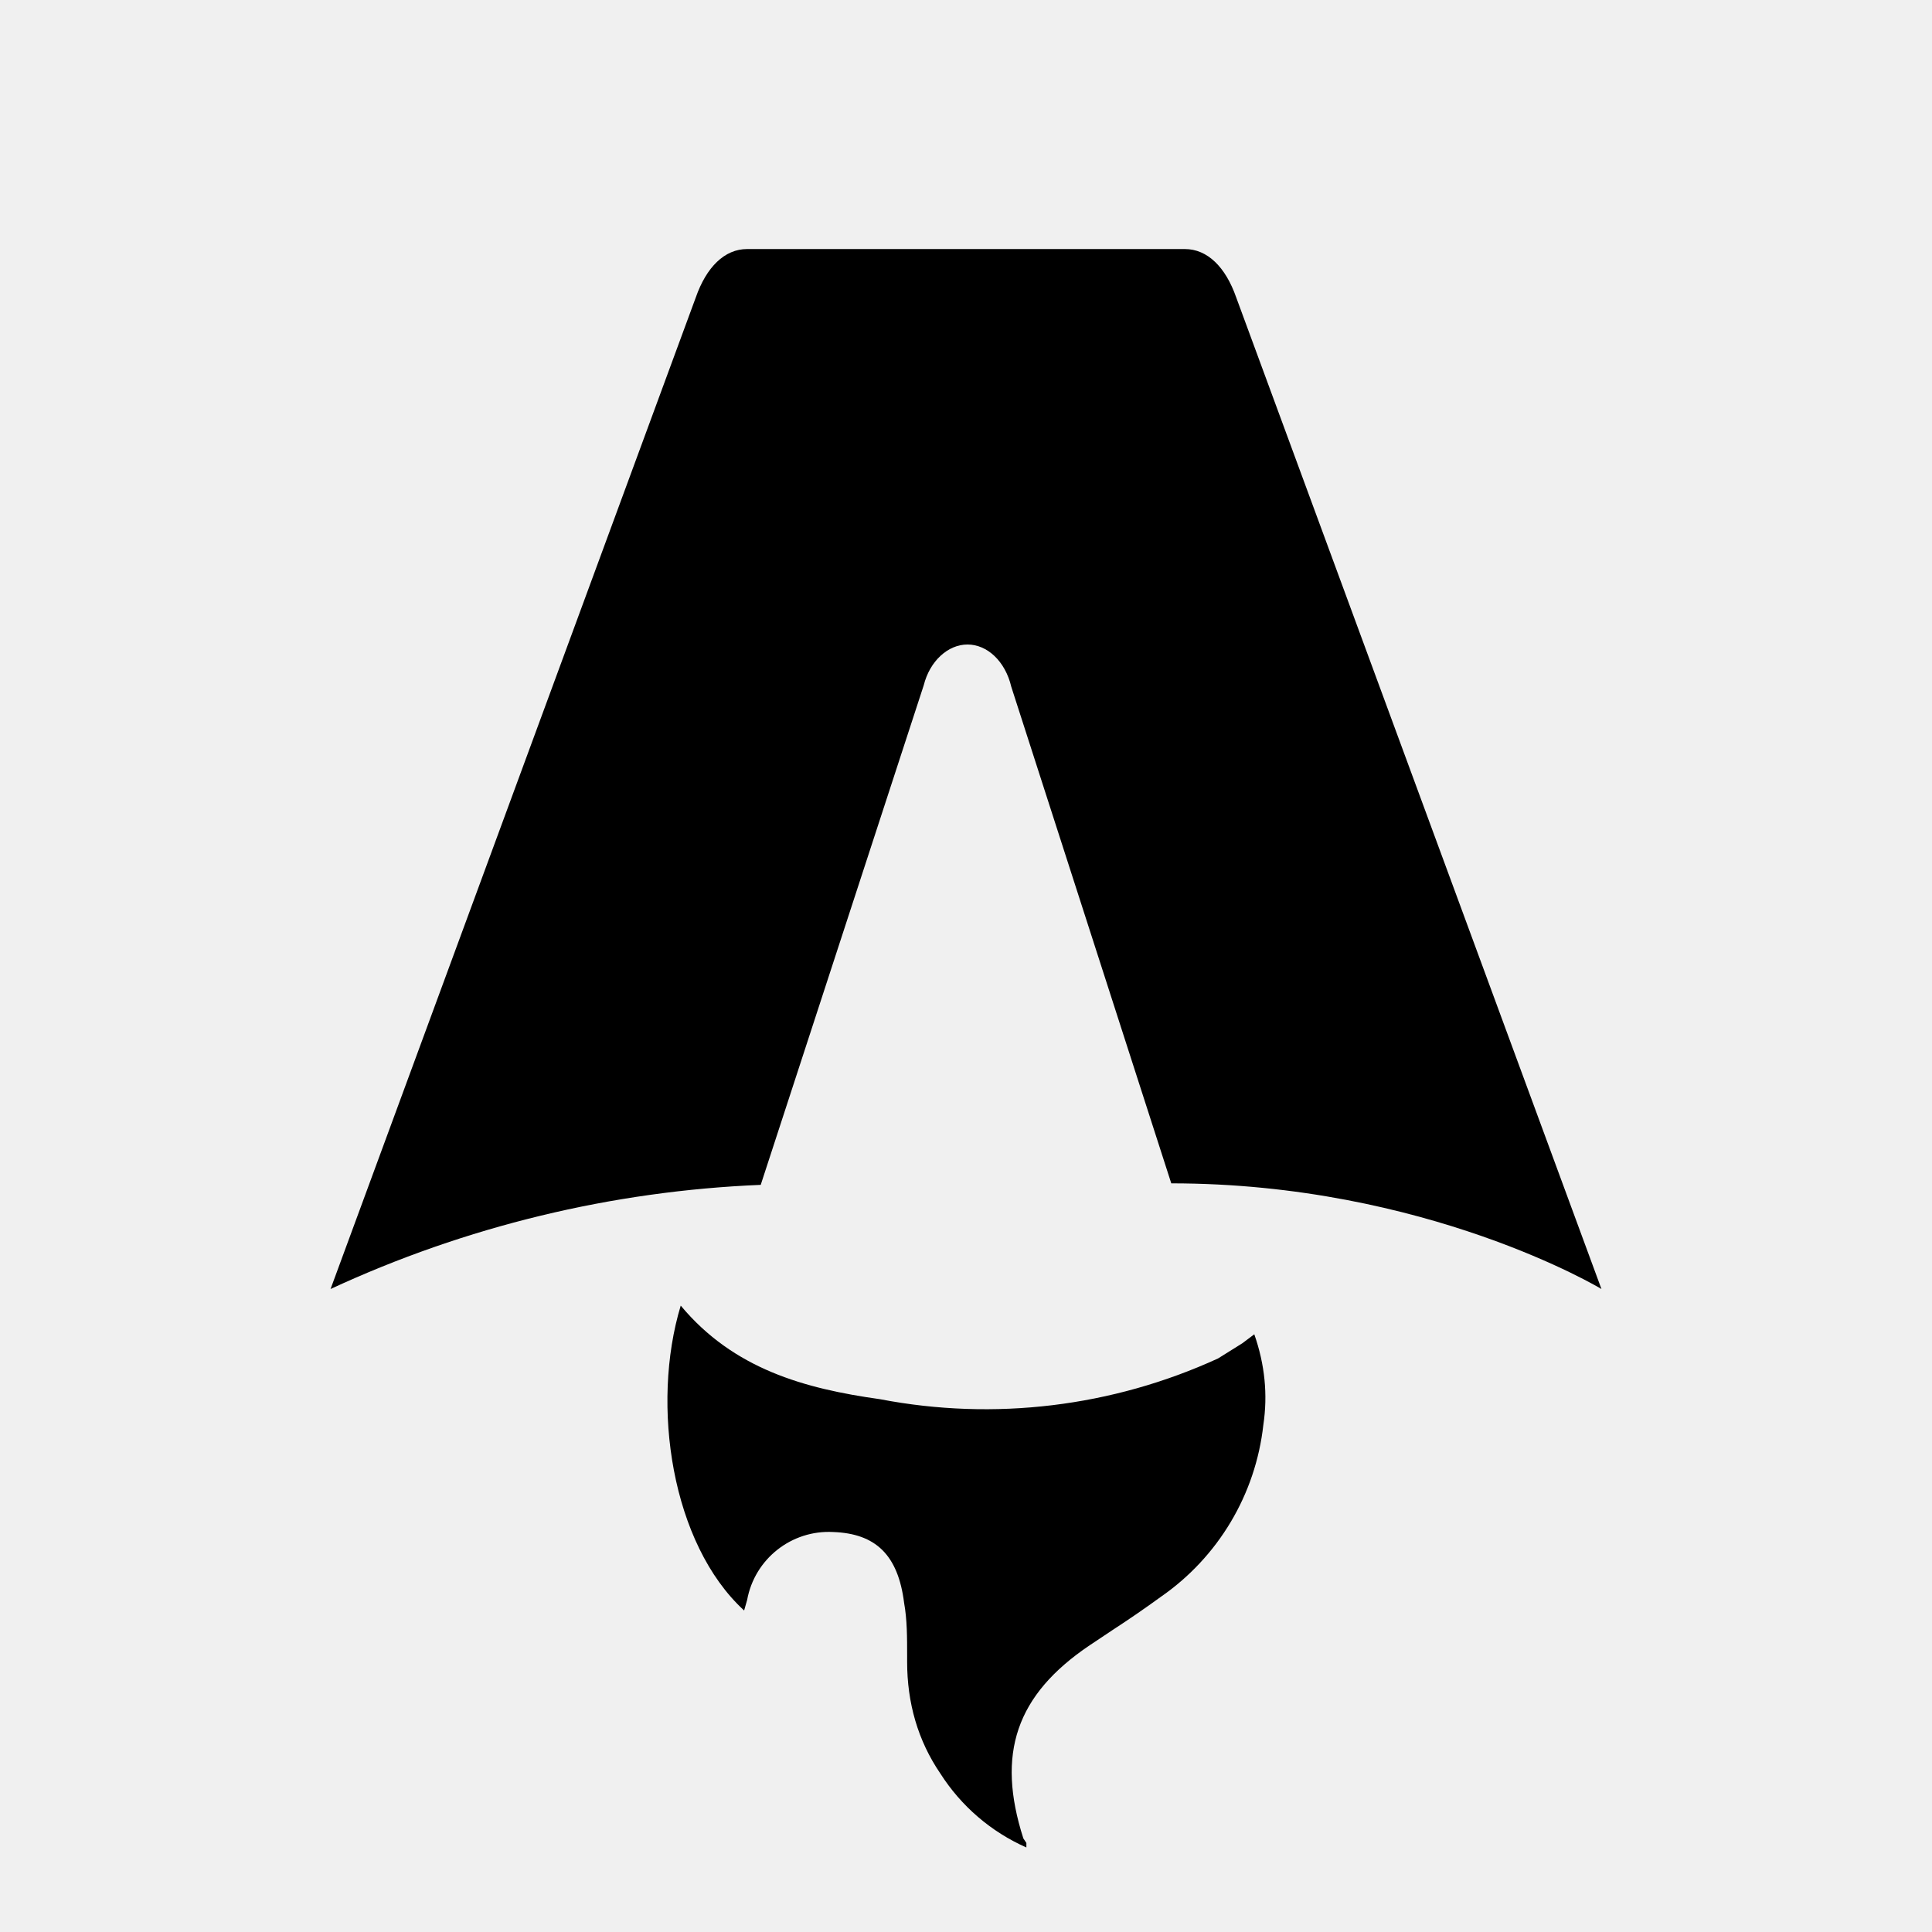
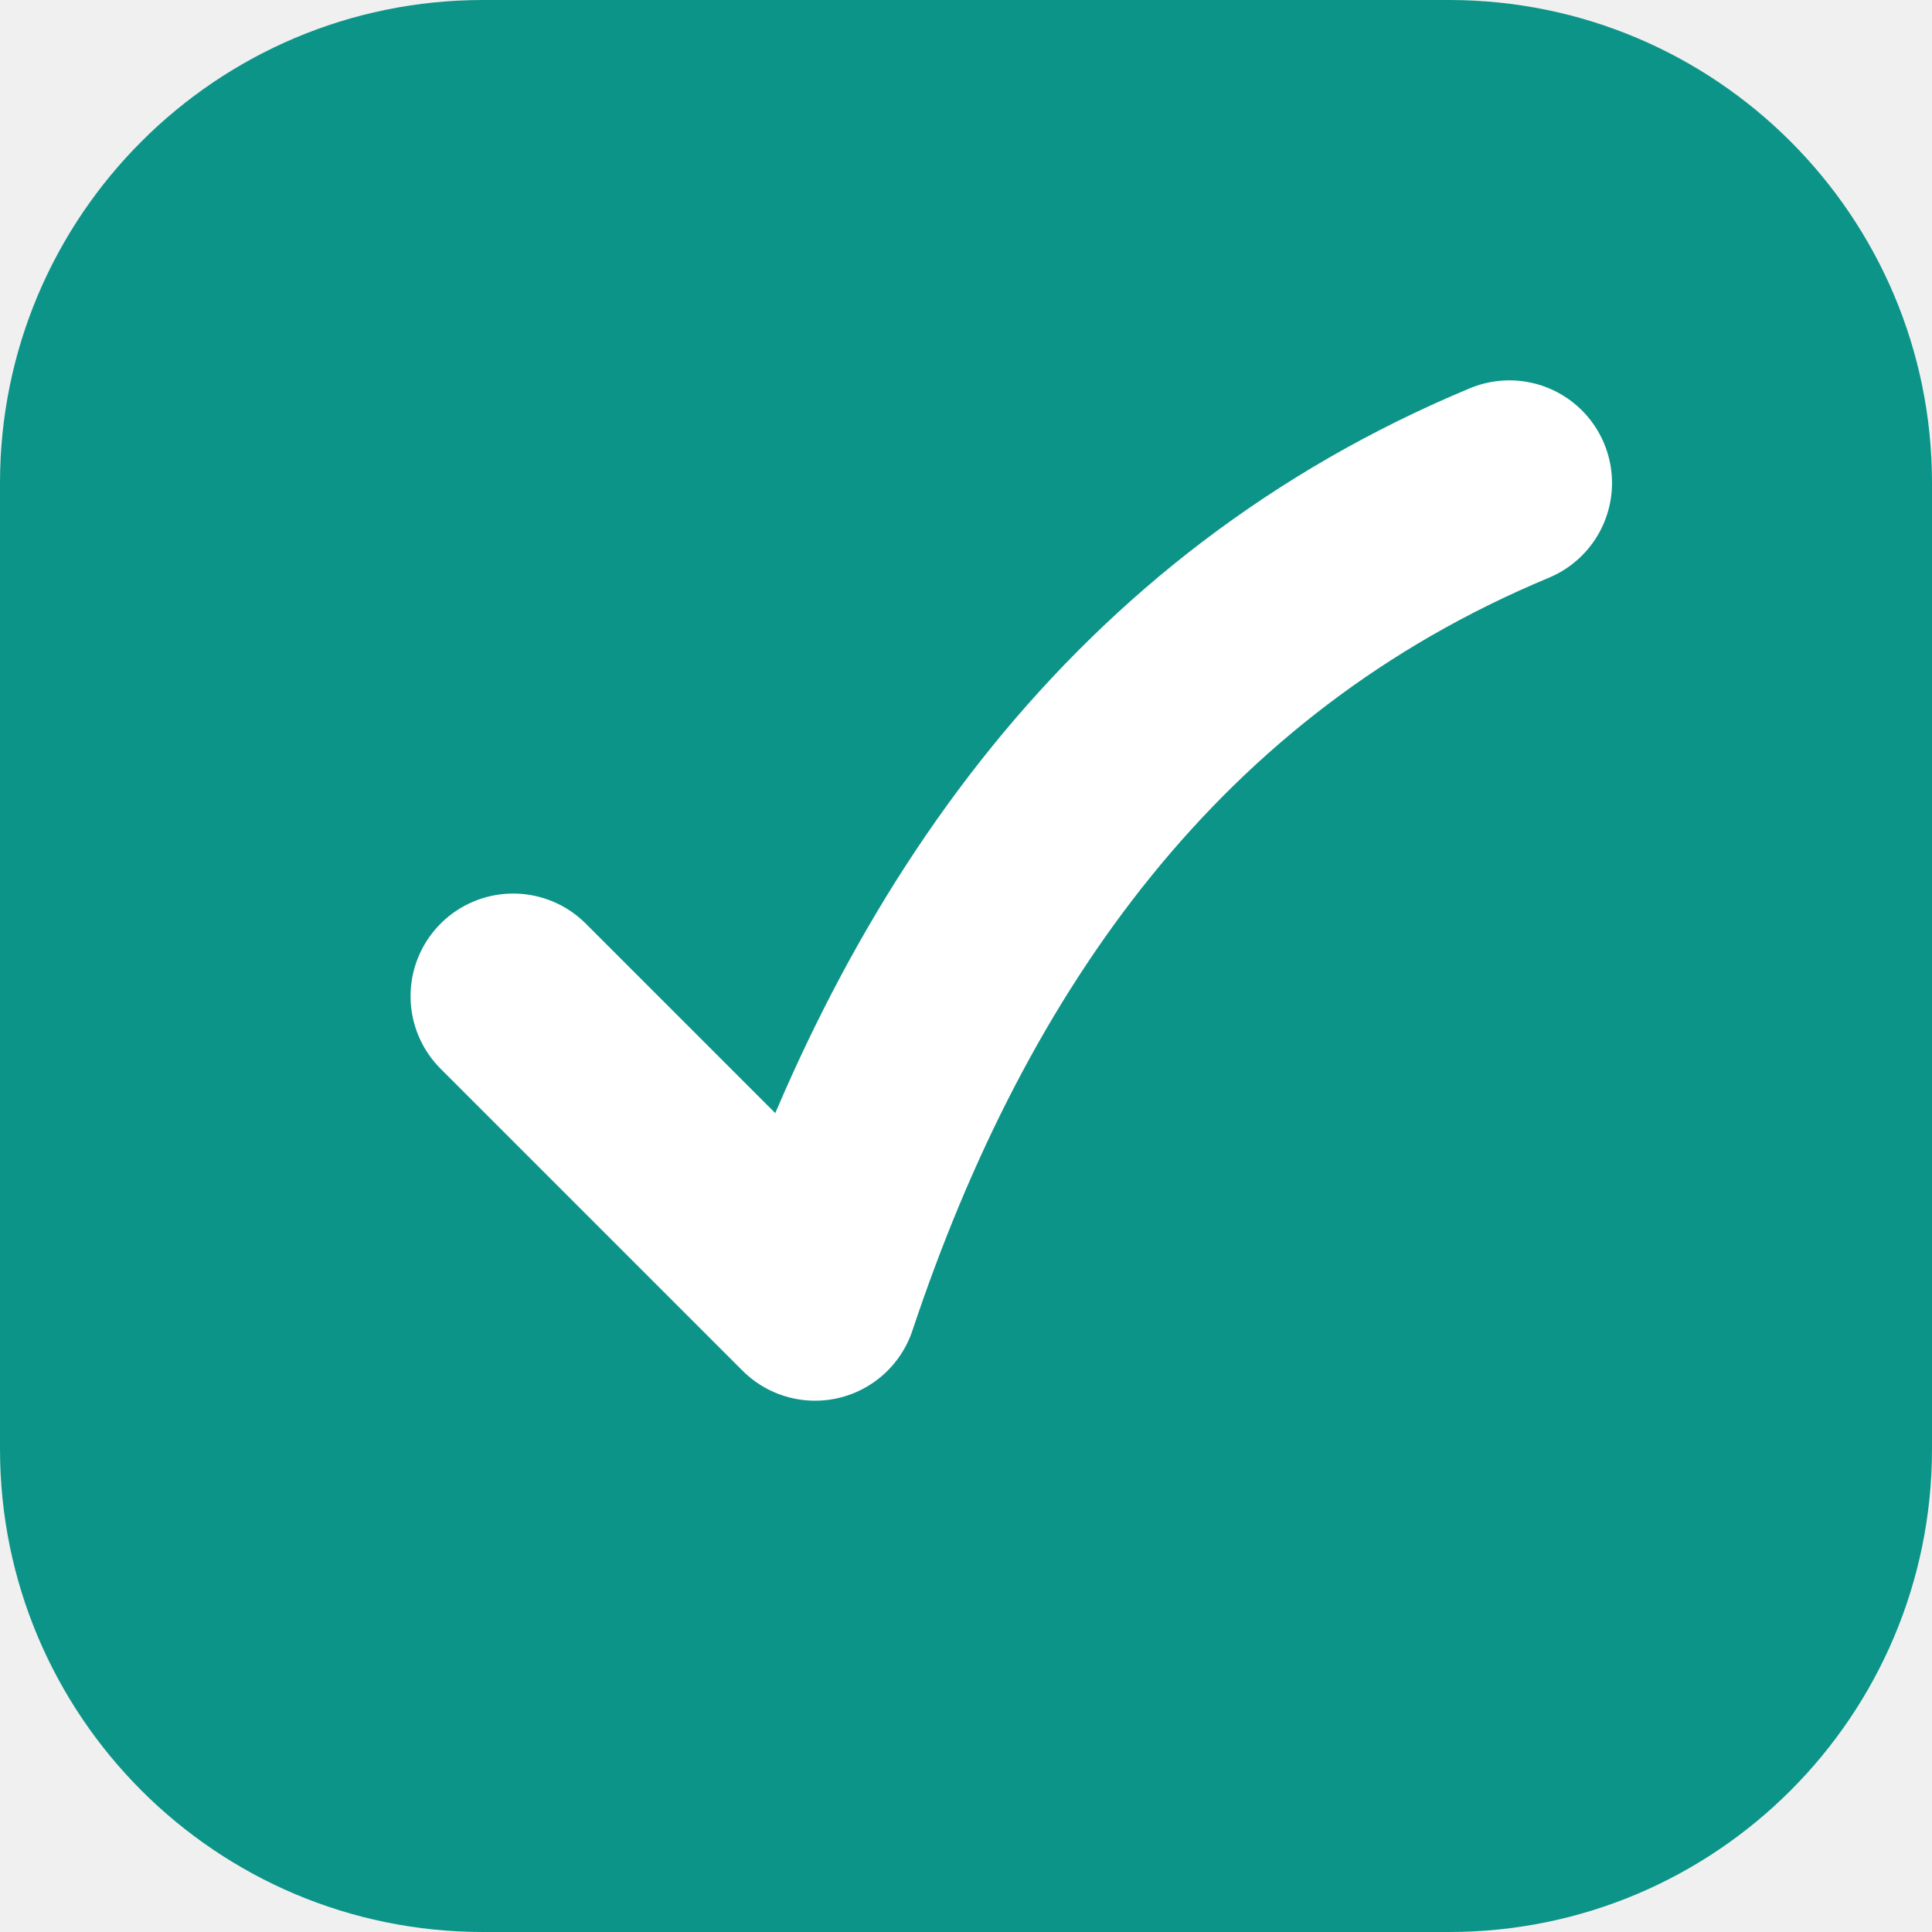
- <svg xmlns="http://www.w3.org/2000/svg" fill="none" viewBox="0 0 128 128">
-   <path d="M50.4 78.5a75.1 75.1 0 0 0-28.5 6.9l24.2-65.7c.7-2 1.9-3.2 3.4-3.2h29c1.5 0 2.7 1.2 3.4 3.2l24.2 65.7s-11.6-7-28.5-7L67 45.5c-.4-1.7-1.6-2.8-2.9-2.8-1.3 0-2.5 1.1-2.9 2.7L50.4 78.5Zm-1.1 28.2Zm-4.2-20.2c-2 6.6-.6 15.8 4.2 20.2a17.5 17.5 0 0 1 .2-.7 5.5 5.5 0 0 1 5.7-4.5c2.8.1 4.3 1.5 4.7 4.7.2 1.1.2 2.3.2 3.5v.4c0 2.7.7 5.2 2.2 7.4a13 13 0 0 0 5.7 4.9v-.3l-.2-.3c-1.8-5.6-.5-9.5 4.4-12.8l1.5-1a73 73 0 0 0 3.2-2.2 16 16 0 0 0 6.8-11.4c.3-2 .1-4-.6-6l-.8.6-1.6 1a37 37 0 0 1-22.4 2.7c-5-.7-9.7-2-13.2-6.2Z" />
-   <style>
-         path { fill: #000; }
-         @media (prefers-color-scheme: dark) {
-             path { fill: #FFF; }
-         }
-     </style>
+ <svg xmlns="http://www.w3.org/2000/svg" viewBox="0 0 32 32">
+   <rect width="32" height="32" rx="8" fill="#0d9488" />
+   <path d="M8.5 16.5 L13.5 21.5 C15.5 15.5 19 10.5 25 8" fill="none" stroke="#fff" stroke-width="3.4" stroke-linecap="round" stroke-linejoin="round" />
</svg>
